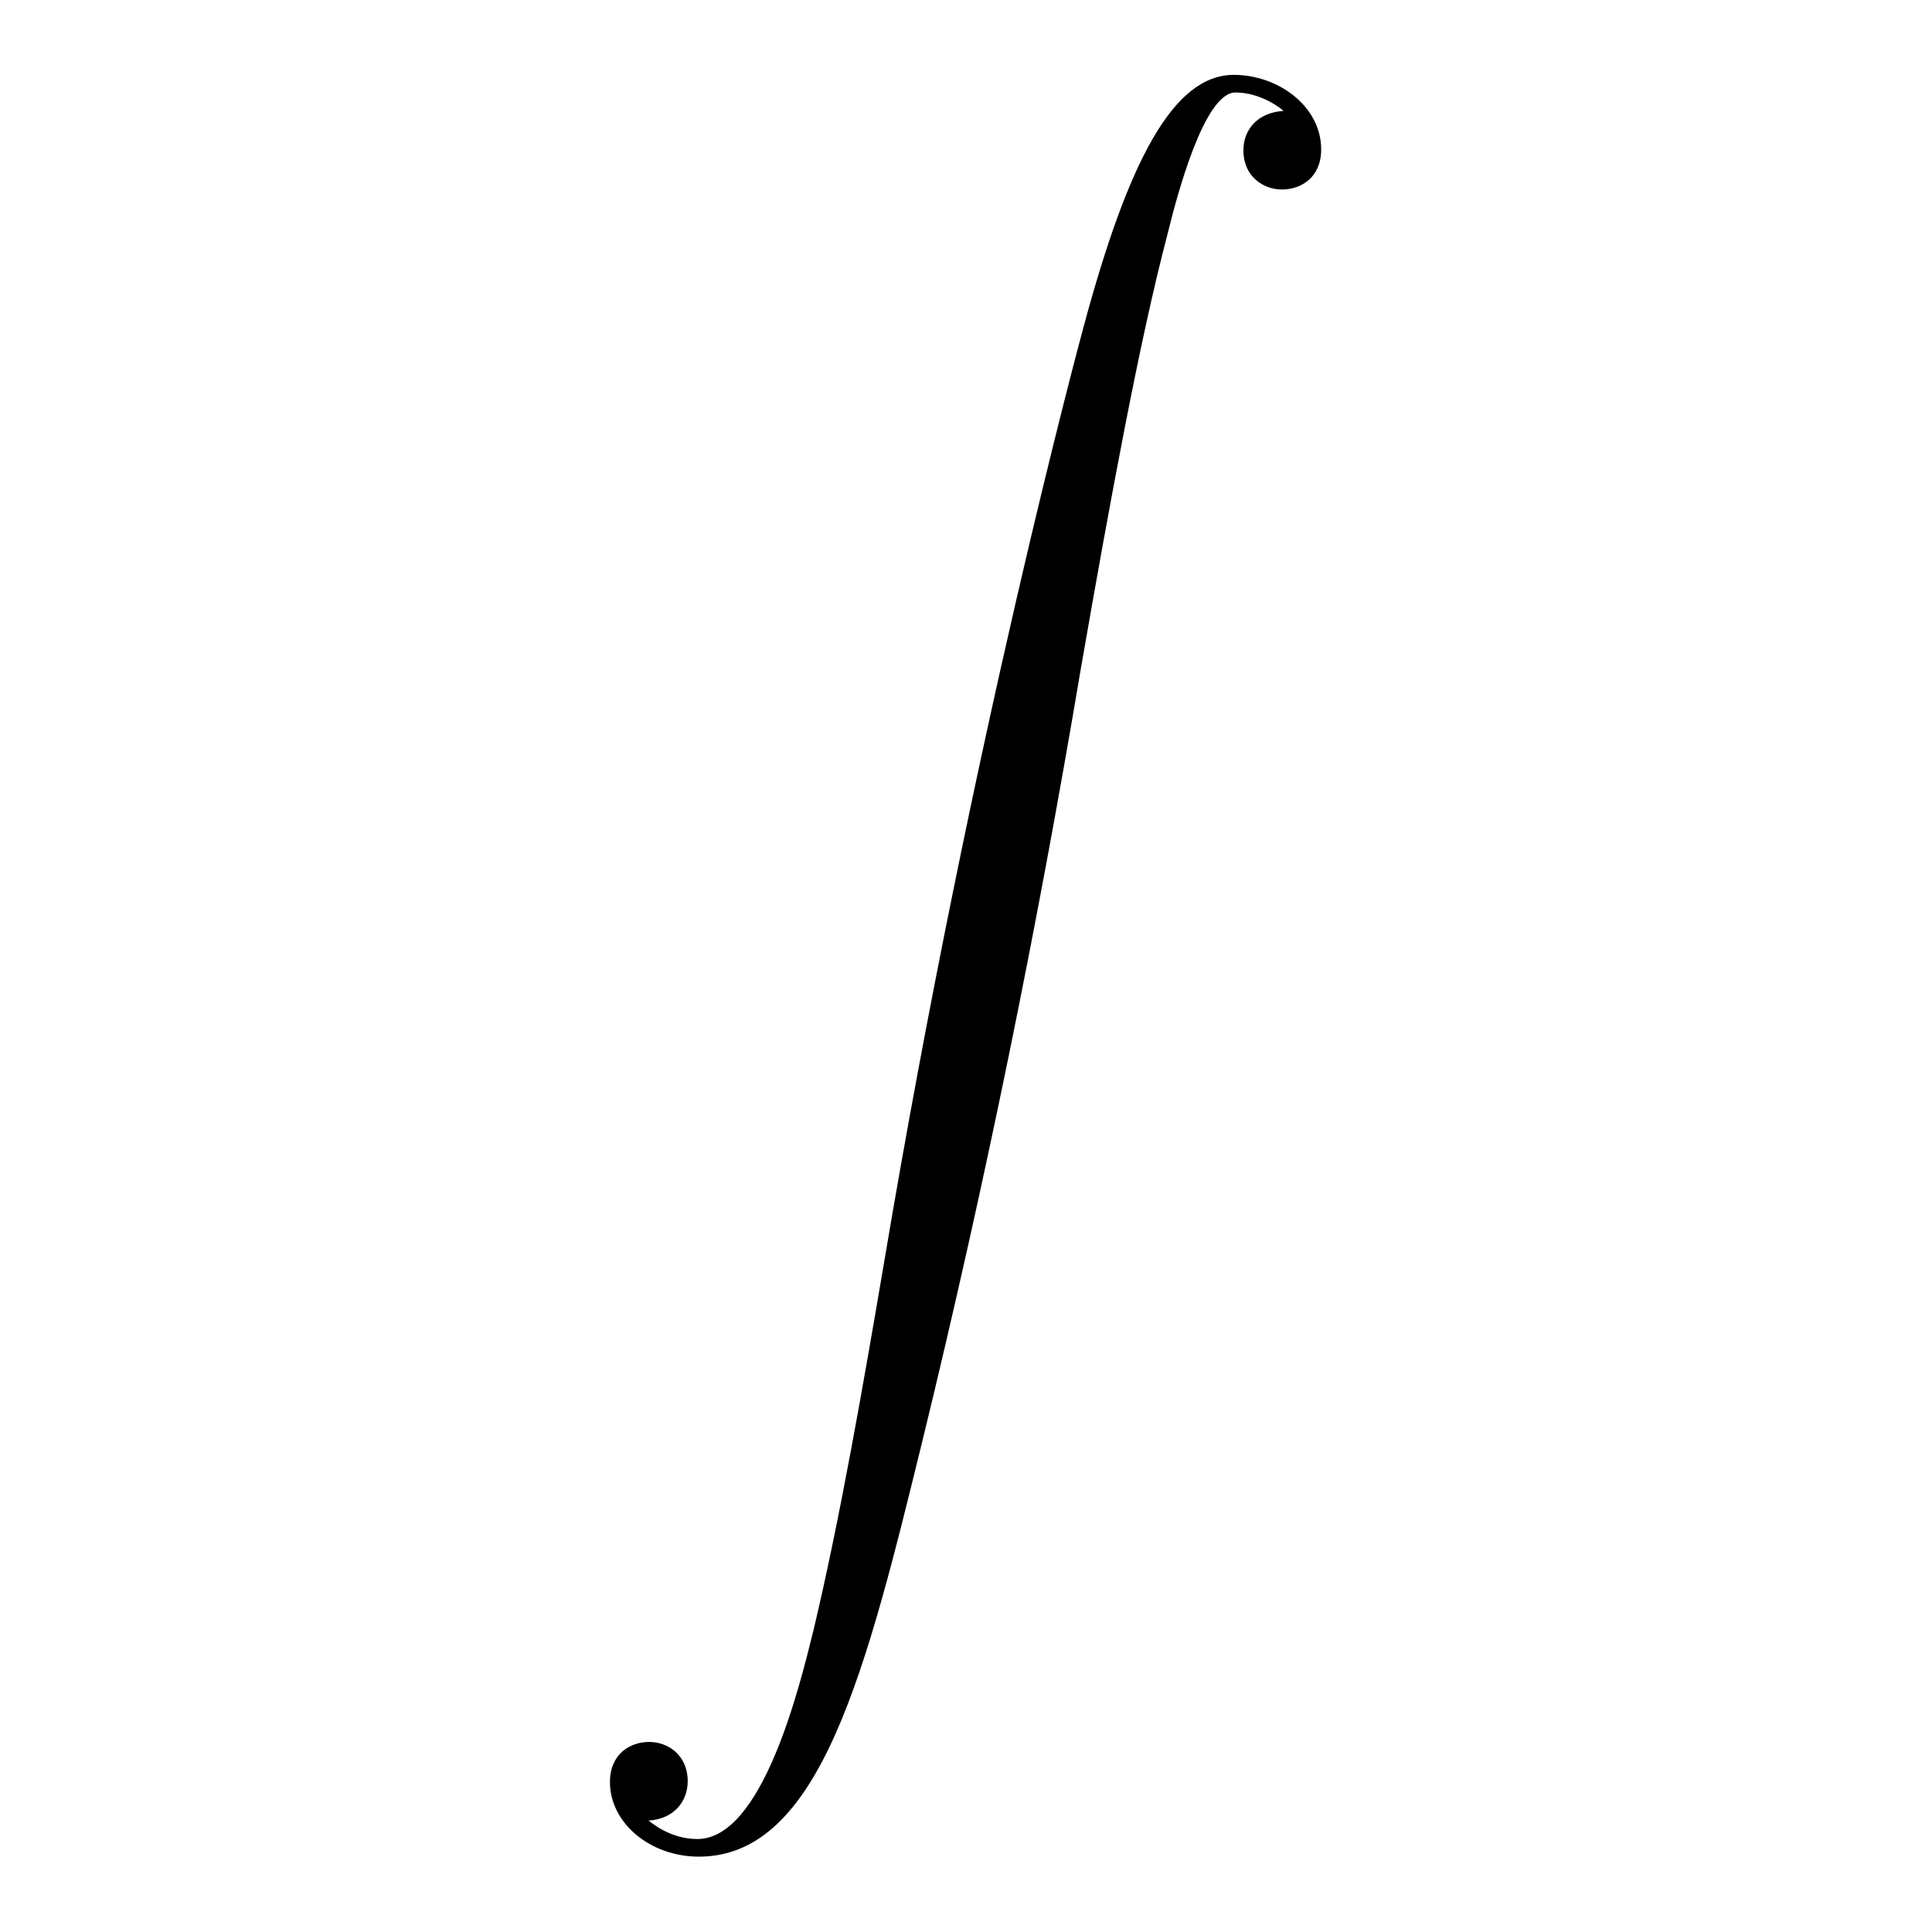
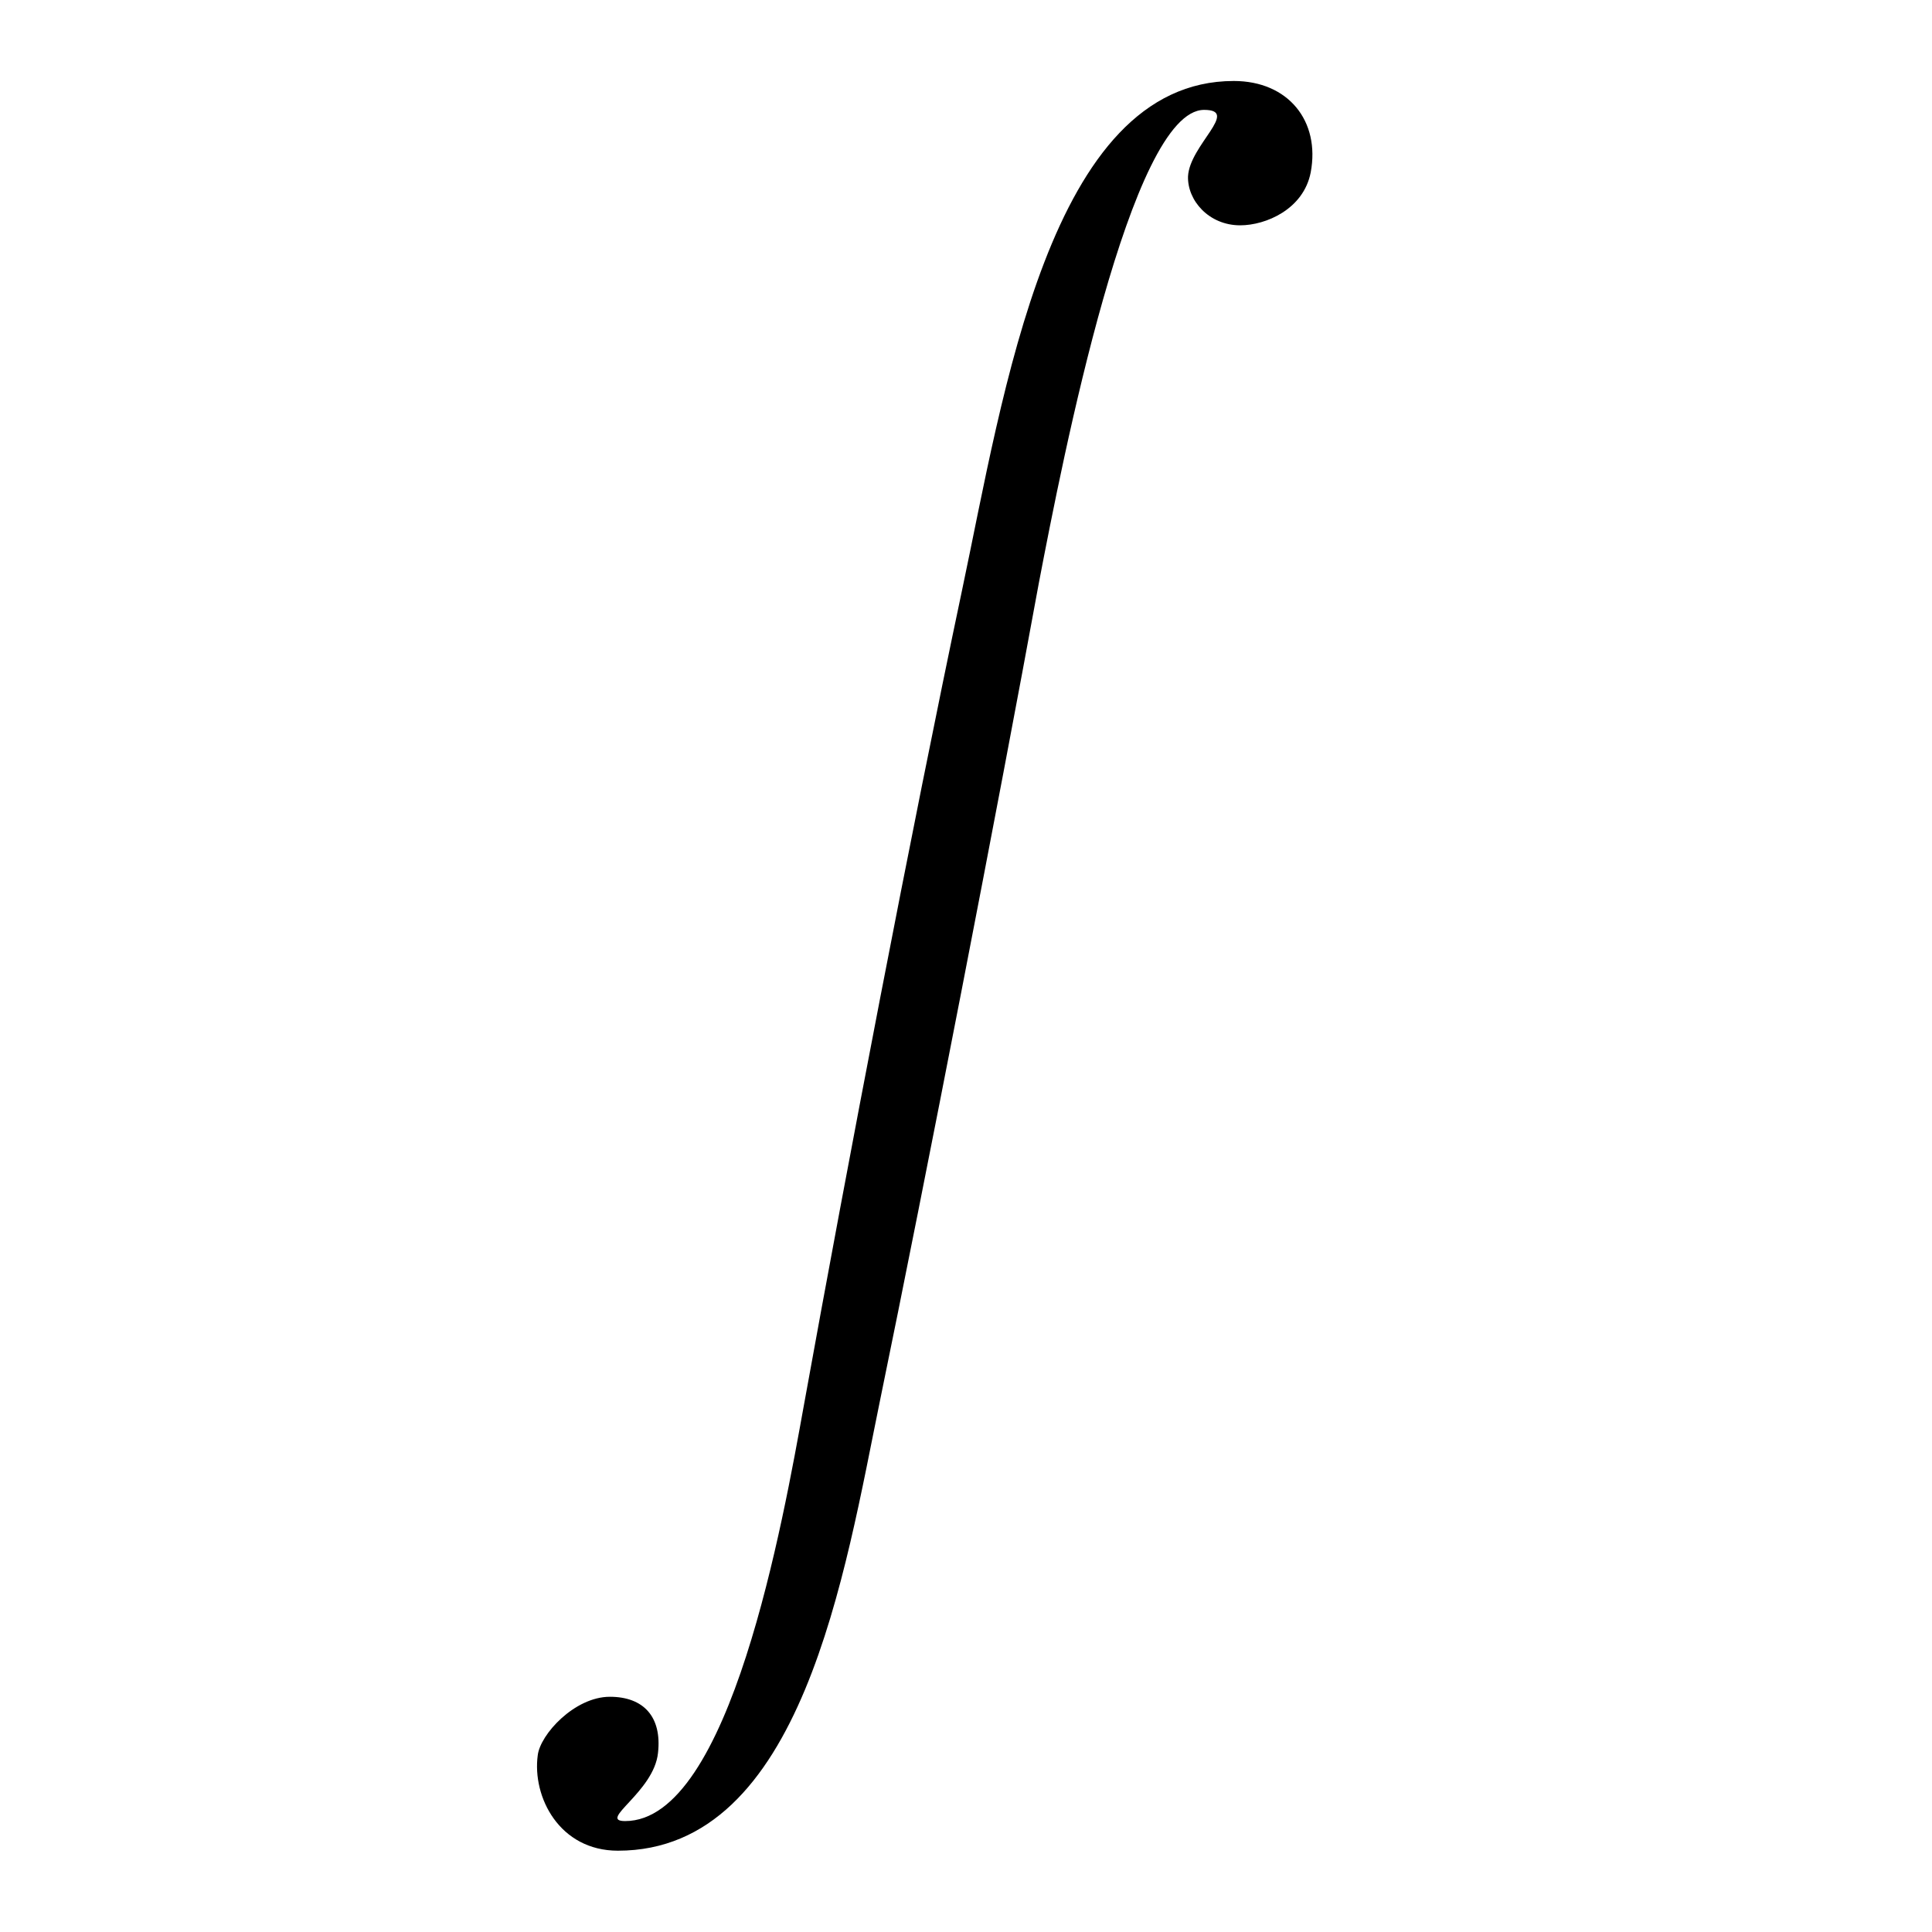
- <svg xmlns="http://www.w3.org/2000/svg" version="1.1" width="24pt" height="24pt" viewBox="-7.019 -23.069 24 24">
+ <svg xmlns="http://www.w3.org/2000/svg" version="1.1" width="24pt" height="24pt" viewBox="-6.122 -22.994 24 24">
  <g id="page1">
    <g transform="matrix(1 0 0 -1 0 0)">
-       <path d="M1.036 .453C1.355 .473 1.524 .693 1.524 .942C1.524 1.27 1.275 1.43 1.046 1.43C.807 1.43 .558 1.28 .558 .931C.558 .424 1.056 .005 1.663 .005C3.178 .005 3.745 2.336 4.453 5.225C5.22 8.373 5.867 11.55 6.405 14.748C6.774 16.87 7.142 18.862 7.481 20.147C7.6 20.635 7.939 21.92 8.328 21.92C8.636 21.92 8.885 21.731 8.925 21.691C8.597 21.671 8.427 21.452 8.427 21.203C8.427 20.874 8.676 20.715 8.905 20.715C9.144 20.715 9.393 20.864 9.393 21.213C9.393 21.751 8.856 22.139 8.308 22.139C7.551 22.139 6.993 21.053 6.445 19.021C6.415 18.912 5.06 13.911 3.965 7.396C3.706 5.872 3.417 4.209 3.088 2.824C2.909 2.097 2.45 .224 1.644 .224C1.285 .224 1.046 .453 1.036 .453Z" />
+       <path d="M10.16 20.852C10.28 21.49 9.882 21.988 9.204 21.988C6.913 21.988 6.345 18.093 5.827 15.653C5.2 12.684 4.403 8.521 3.865 5.542C3.606 4.108 2.948 .372 1.644 .372C1.295 .372 2.002 .731 2.052 1.219C2.102 1.667 1.873 1.916 1.454 1.916C1.016 1.916 .588 1.448 .558 1.189C.488 .671 .827 .004 1.554 .004C3.845 .004 4.373 3.47 4.811 5.602C5.369 8.311 6.286 13.033 6.783 15.752C7.082 17.316 7.929 21.629 8.836 21.629C9.284 21.629 8.656 21.191 8.636 20.803C8.627 20.504 8.895 20.195 9.284 20.195C9.602 20.195 10.071 20.394 10.16 20.852Z" />
    </g>
  </g>
</svg>
